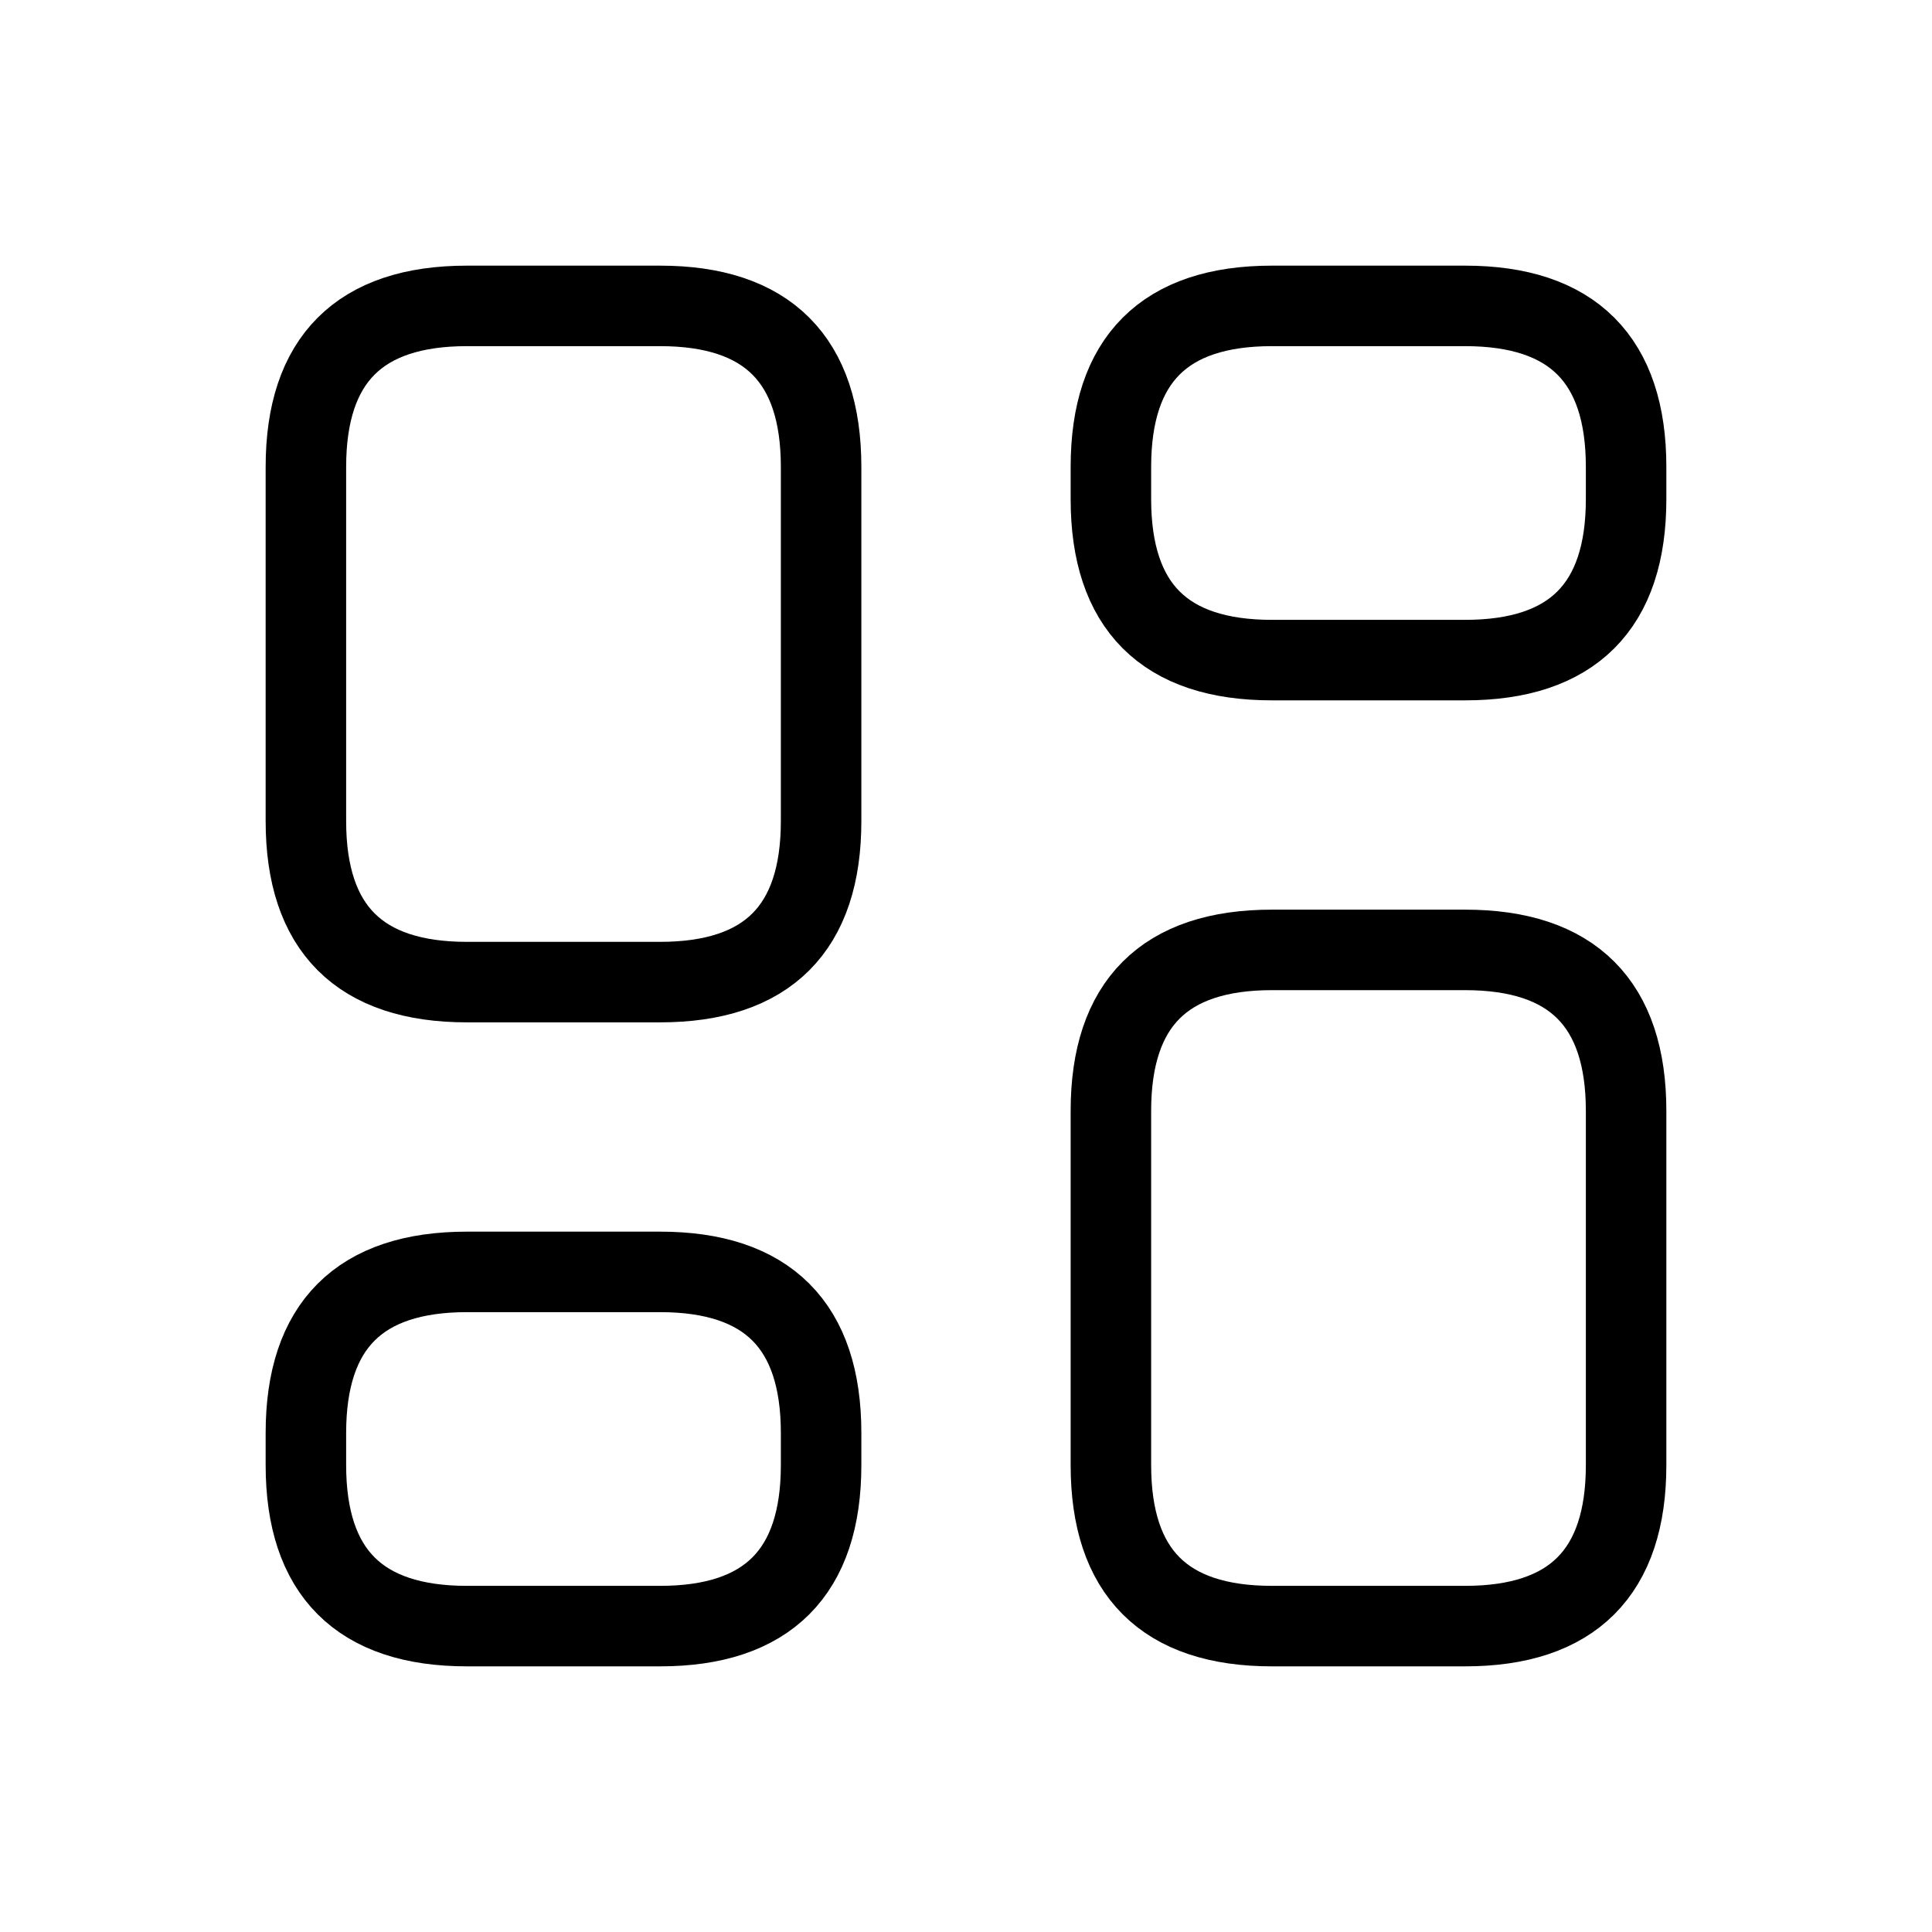
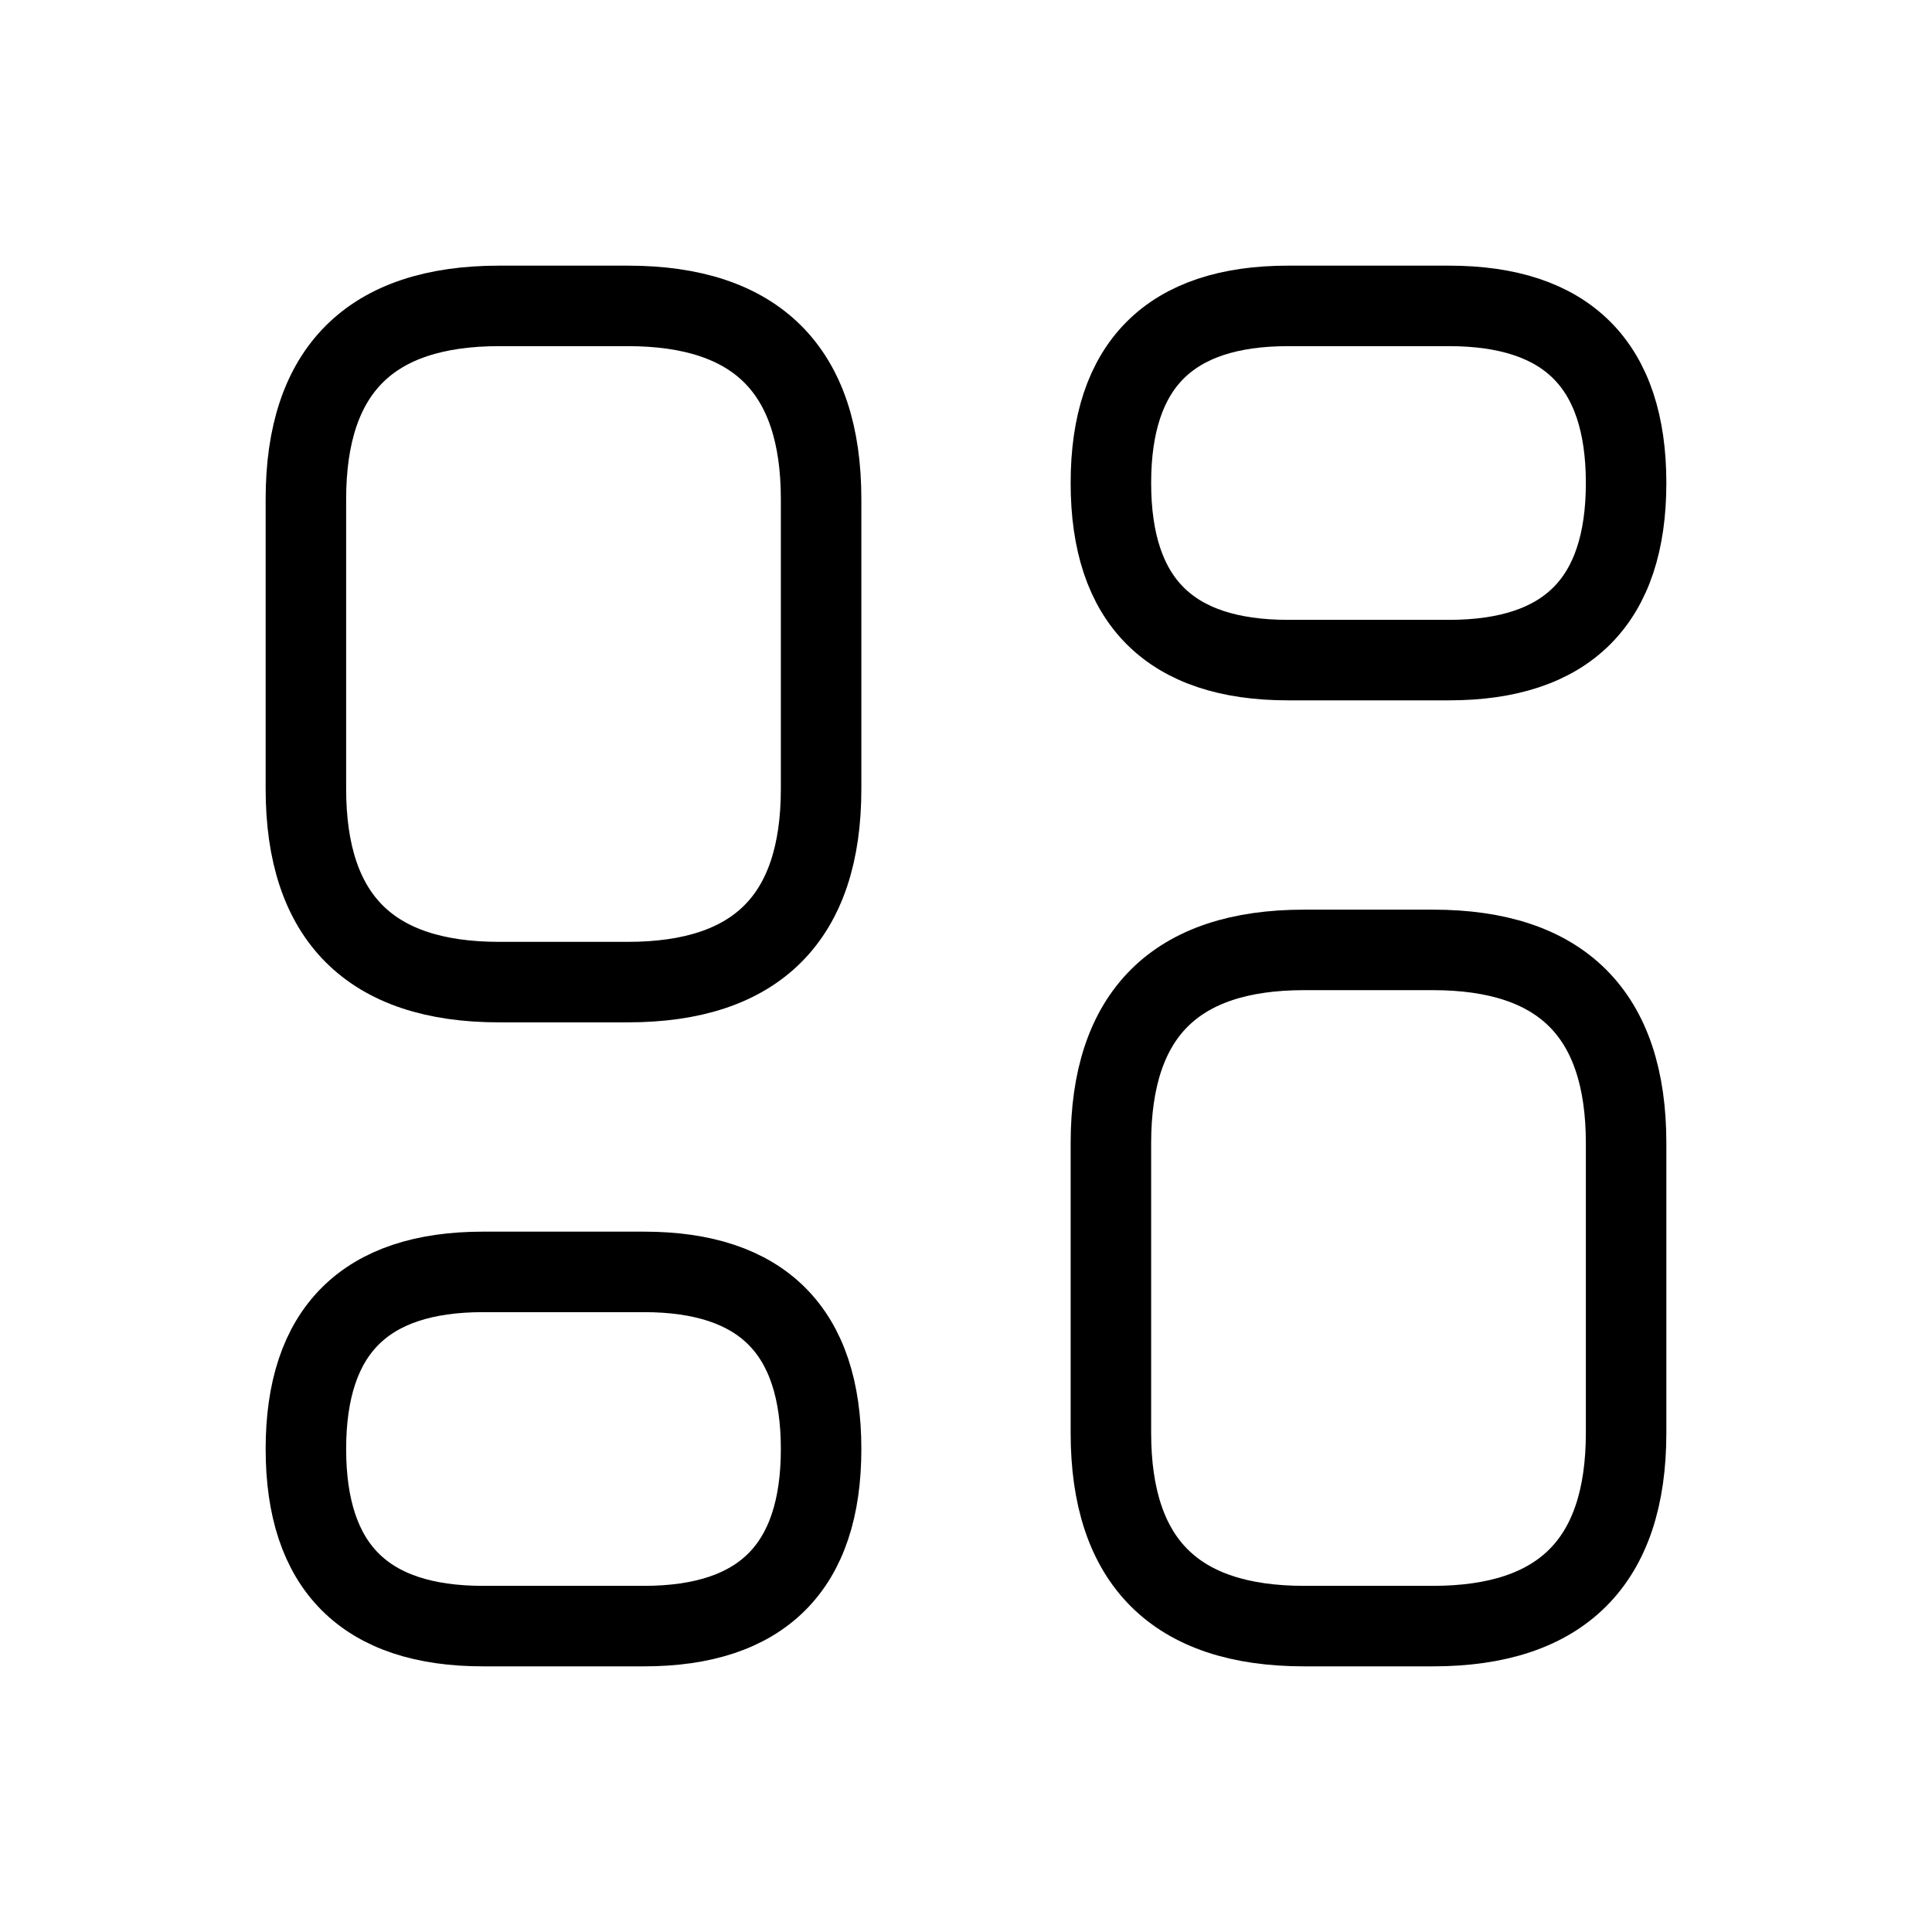
<svg xmlns="http://www.w3.org/2000/svg" viewBox="0 0 24 24" fill="none" stroke="currentColor">
-   <path d="M5.8 3.8L8.2 3.8Q10.2 3.8 10.2 5.8L10.2 10.2Q10.2 12.2 8.2 12.2L5.8 12.2Q3.8 12.2 3.8 10.2L3.8 5.8Q3.8 3.8 5.8 3.8Z" />
-   <path d="M5.8 15.8L8.2 15.8Q10.2 15.8 10.2 17.8L10.2 18.2Q10.2 20.2 8.2 20.2L5.8 20.2Q3.8 20.2 3.8 18.2L3.8 17.8Q3.8 15.8 5.8 15.8Z" />
-   <path d="M15.8 3.8L18.2 3.8Q20.2 3.8 20.2 5.8L20.2 6.2Q20.2 8.2 18.2 8.2L15.8 8.2Q13.8 8.2 13.8 6.2L13.8 5.8Q13.8 3.8 15.8 3.8Z" />
-   <path d="M15.8 11.8L18.2 11.8Q20.2 11.8 20.2 13.8L20.2 18.2Q20.2 20.2 18.2 20.2L15.8 20.2Q13.8 20.2 13.8 18.2L13.8 13.8Q13.8 11.8 15.8 11.8Z" />
+   <path d="M6.2 3.8L7.8 3.8Q10.2 3.8 10.2 6.2L10.2 9.8Q10.2 12.2 7.8 12.2L6.2 12.2Q3.8 12.2 3.8 9.8L3.8 6.2Q3.8 3.8 6.2 3.8Z" />
+   <path d="M6 15.8L8 15.8Q10.2 15.8 10.2 18L10.2 18Q10.2 20.2 8 20.2L6 20.2Q3.8 20.2 3.8 18L3.8 18Q3.8 15.8 6 15.8Z" />
+   <path d="M16 3.8L18 3.8Q20.2 3.8 20.2 6L20.2 6Q20.2 8.2 18 8.2L16 8.2Q13.8 8.2 13.8 6L13.8 6Q13.8 3.8 16 3.8Z" />
+   <path d="M16.2 11.8L17.8 11.8Q20.2 11.8 20.2 14.2L20.2 17.8Q20.2 20.2 17.8 20.2L16.2 20.2Q13.8 20.2 13.8 17.8L13.8 14.2Q13.8 11.8 16.2 11.8Z" />
</svg>
